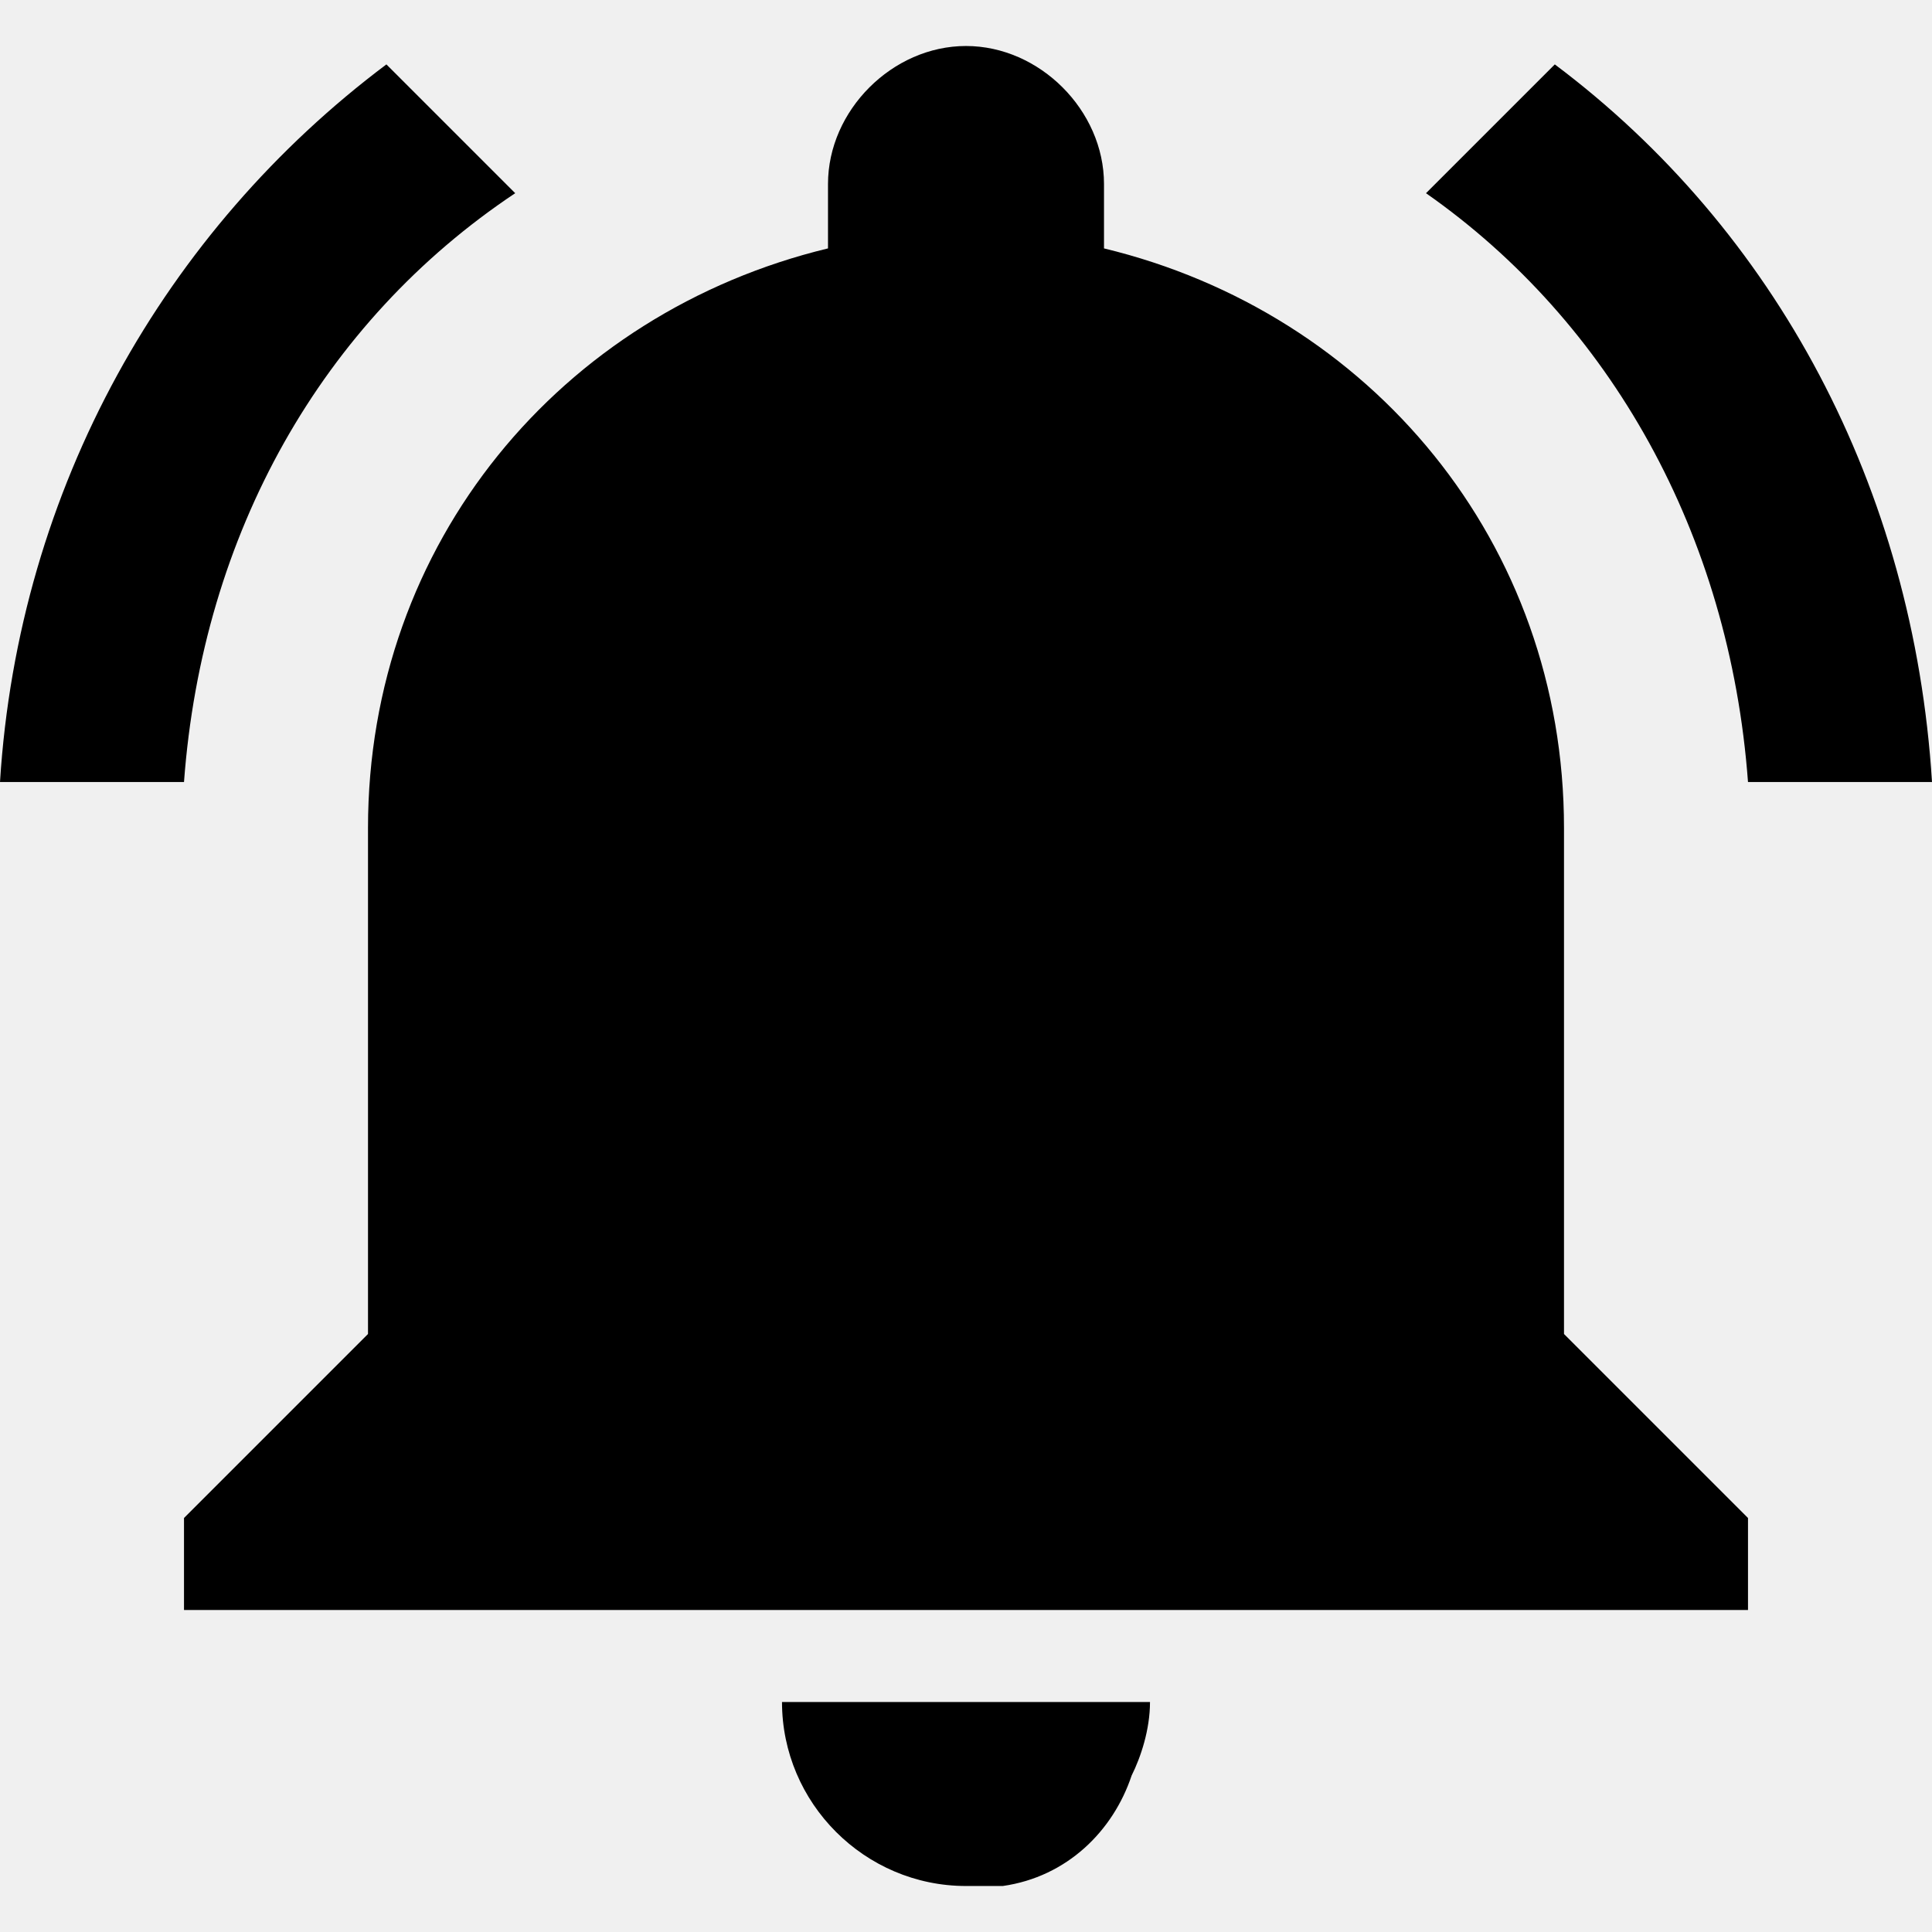
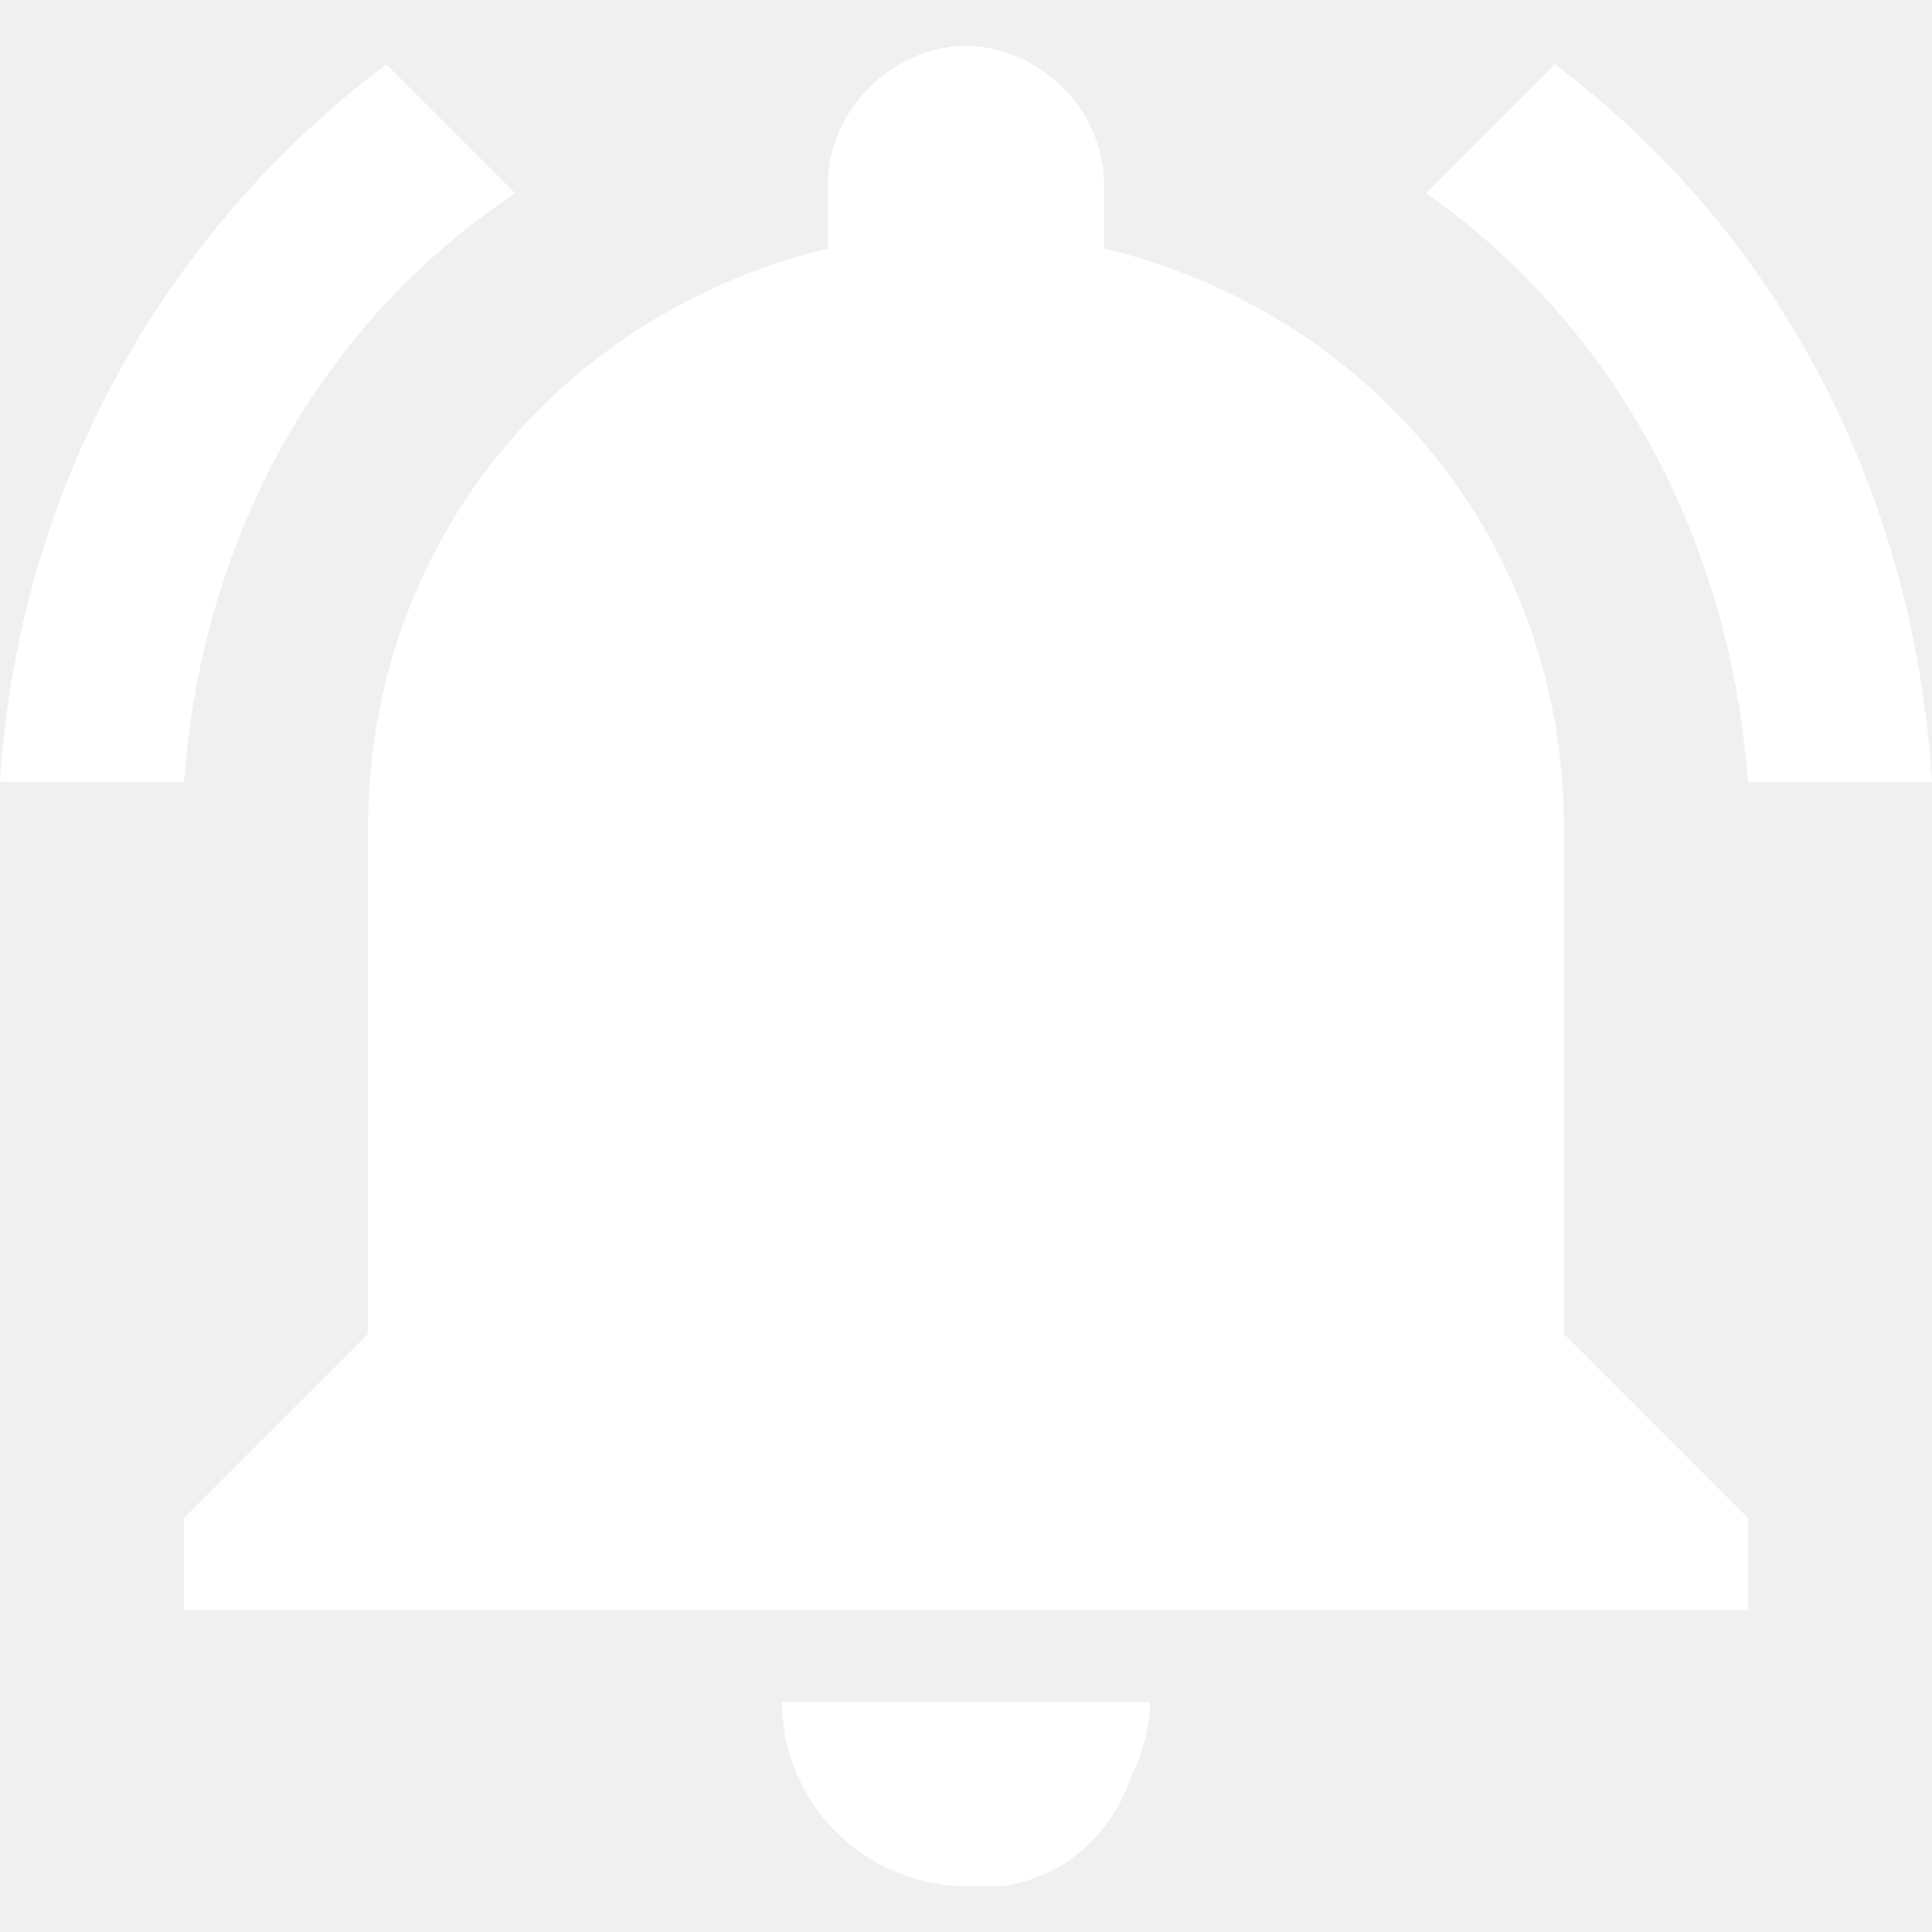
<svg xmlns="http://www.w3.org/2000/svg" version="1.1" id="svg" x="0" y="0" width="535.5" height="535.5" viewBox="0 0 535.5 535.5" xml:space="preserve" enable-background="new 0 0 535.5 535.5">
-   <g id="notifications-on">
+   <g fill="#fff" id="notifications-on">
    <path d="M142.8 53.55l-35.7-35.7C45.9 63.75 5.1 135.15 0 216.75h51C56.1 147.9 89.25 89.25 142.8 53.55zM484.5 216.75h51c-5.1-81.6-43.35-153-104.55-198.9l-35.7 35.7C446.25 89.25 479.4 147.9 484.5 216.75zM433.5 229.5c0-79.05-53.55-142.8-127.5-160.65V51c0-20.4-17.85-38.25-38.25-38.25 -20.4 0-38.25 17.85-38.25 38.25v17.85C155.55 86.7 102 150.45 102 229.5v140.25l-51 51v25.5h433.5v-25.5l-51-51V229.5zM267.75 522.75c2.55 0 7.65 0 10.2 0 17.85-2.55 30.6-15.3 35.7-30.6 2.55-5.1 5.1-12.75 5.1-20.4h-102C216.75 499.8 239.7 522.75 267.75 522.75z" />
  </g>
</svg>
